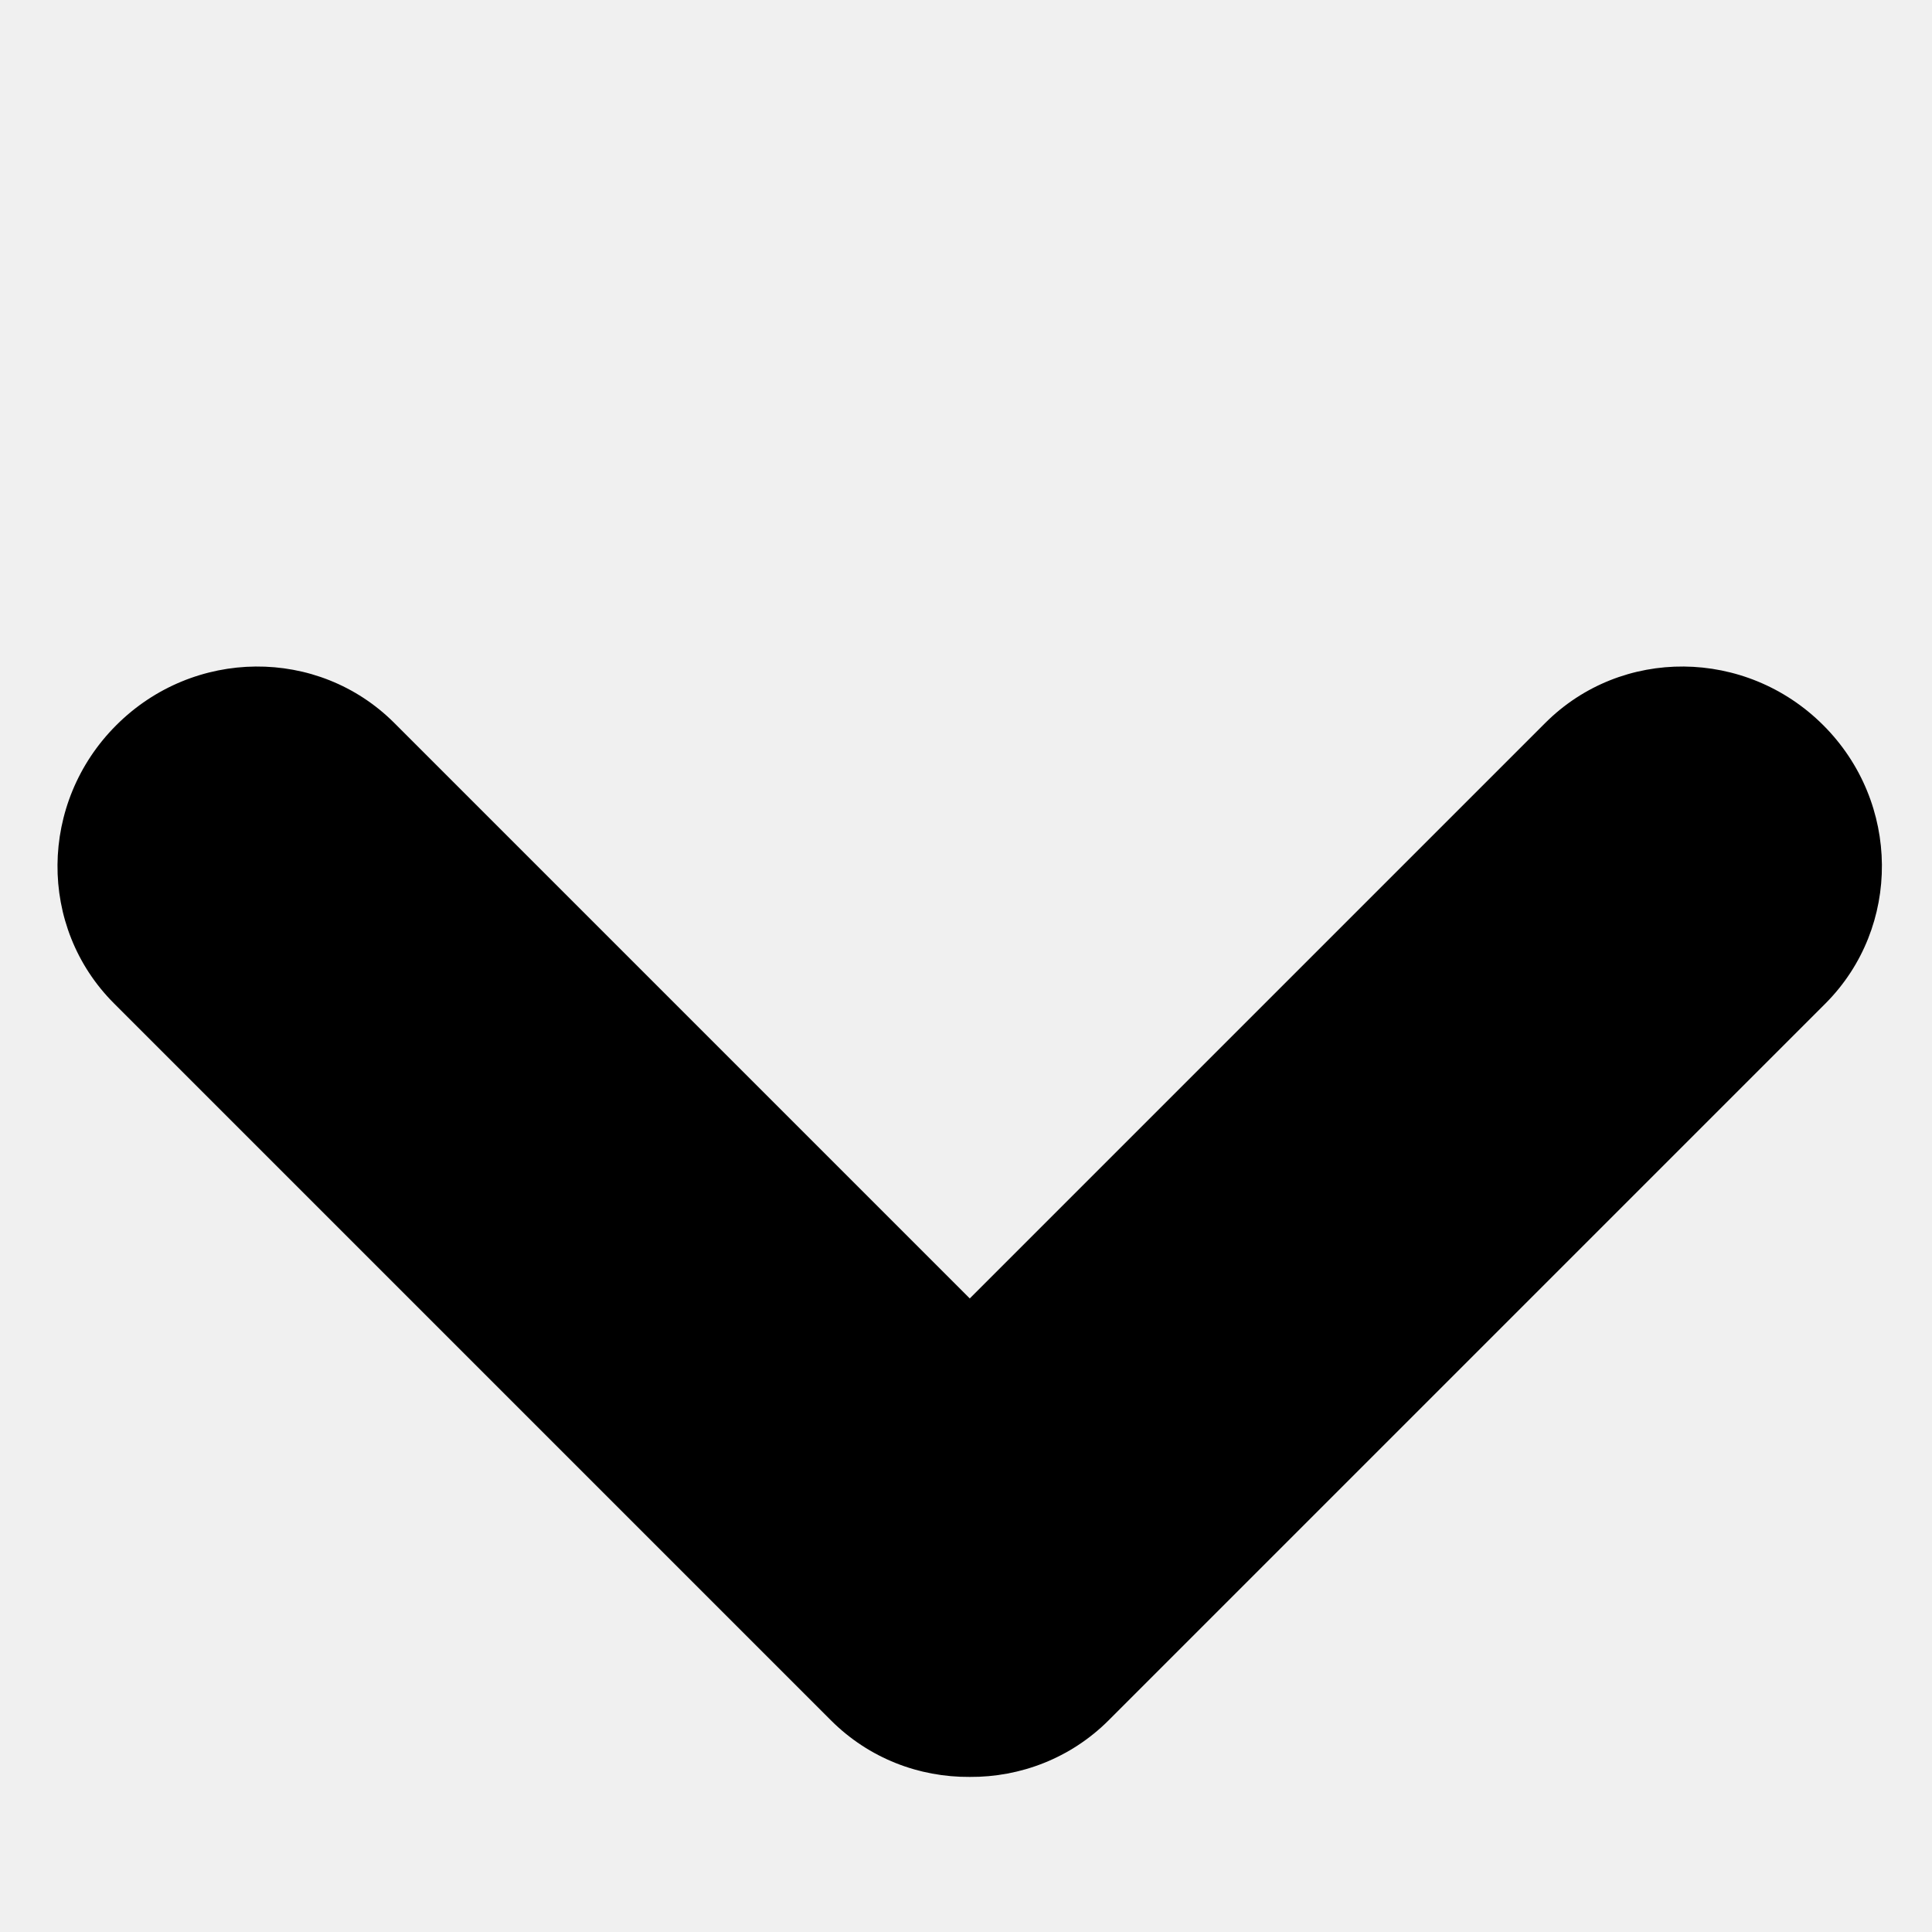
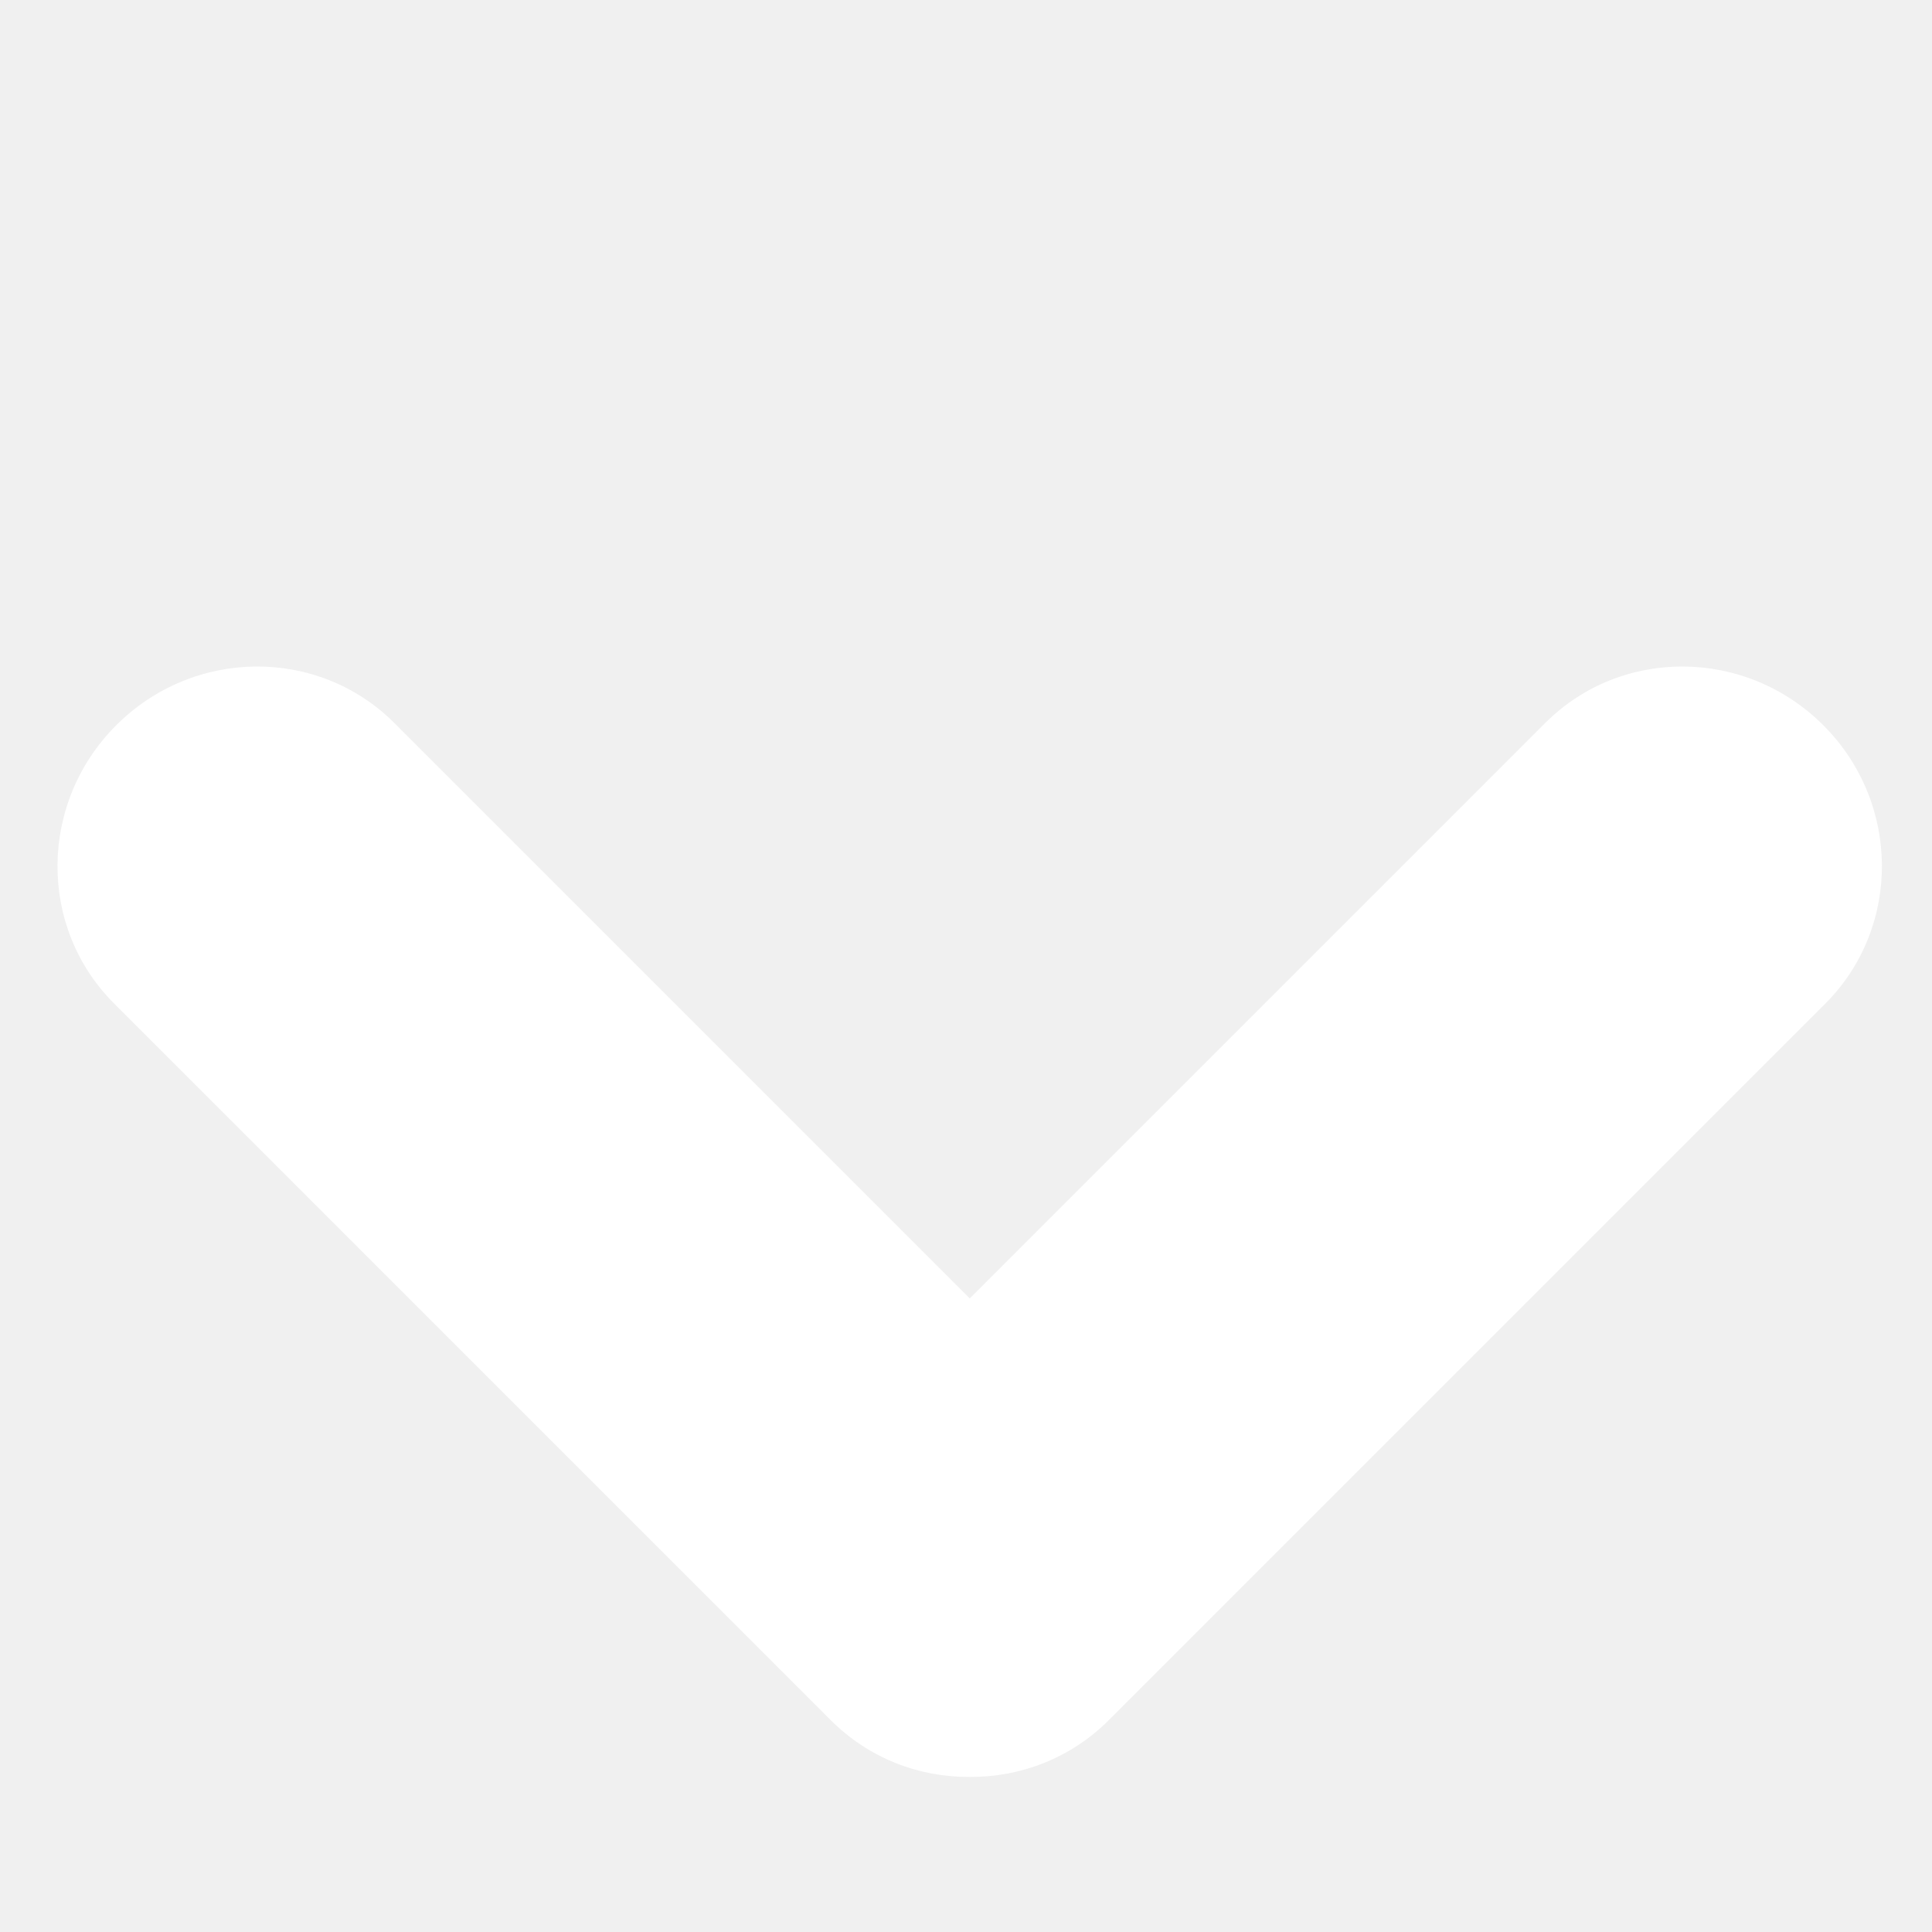
- <svg xmlns="http://www.w3.org/2000/svg" viewBox="0 0 512 512">
-   <path fill="black" d="M483.2,192.2c-20.5-20.5-53.5-20.8-73.7-0.6L257,344.1L104.5,191.6c-20.2-20.2-53.2-19.9-73.7,0.6  c-20.5,20.5-20.8,53.5-0.6,73.7l190,190c10.1,10.1,23.4,15.1,36.8,15c13.3,0.1,26.7-4.9,36.8-15l190-190  C503.9,245.7,503.7,212.7,483.2,192.2z" />
+ <svg xmlns="http://www.w3.org/2000/svg" version="1.1" id="Capa_1" x="0px" y="0px" viewBox="0 0 512 512" style="enable-background:new 0 0 512 512;" xml:space="preserve">
+   <style type="text/css">
+ 	.st0{fill:#FFFFFF;}
+ </style>
+   <path class="st0" d="M483.2,192.2c-20.5-20.5-53.5-20.8-73.7-0.6L257,344.1L104.5,191.6c-20.2-20.2-53.2-19.9-73.7,0.6  s-20.8,53.5-0.6,73.7l190,190c10.1,10.1,23.4,15.1,36.8,15c13.3,0.1,26.7-4.9,36.8-15l190-190C503.9,245.7,503.7,212.7,483.2,192.2z  " />
</svg>
